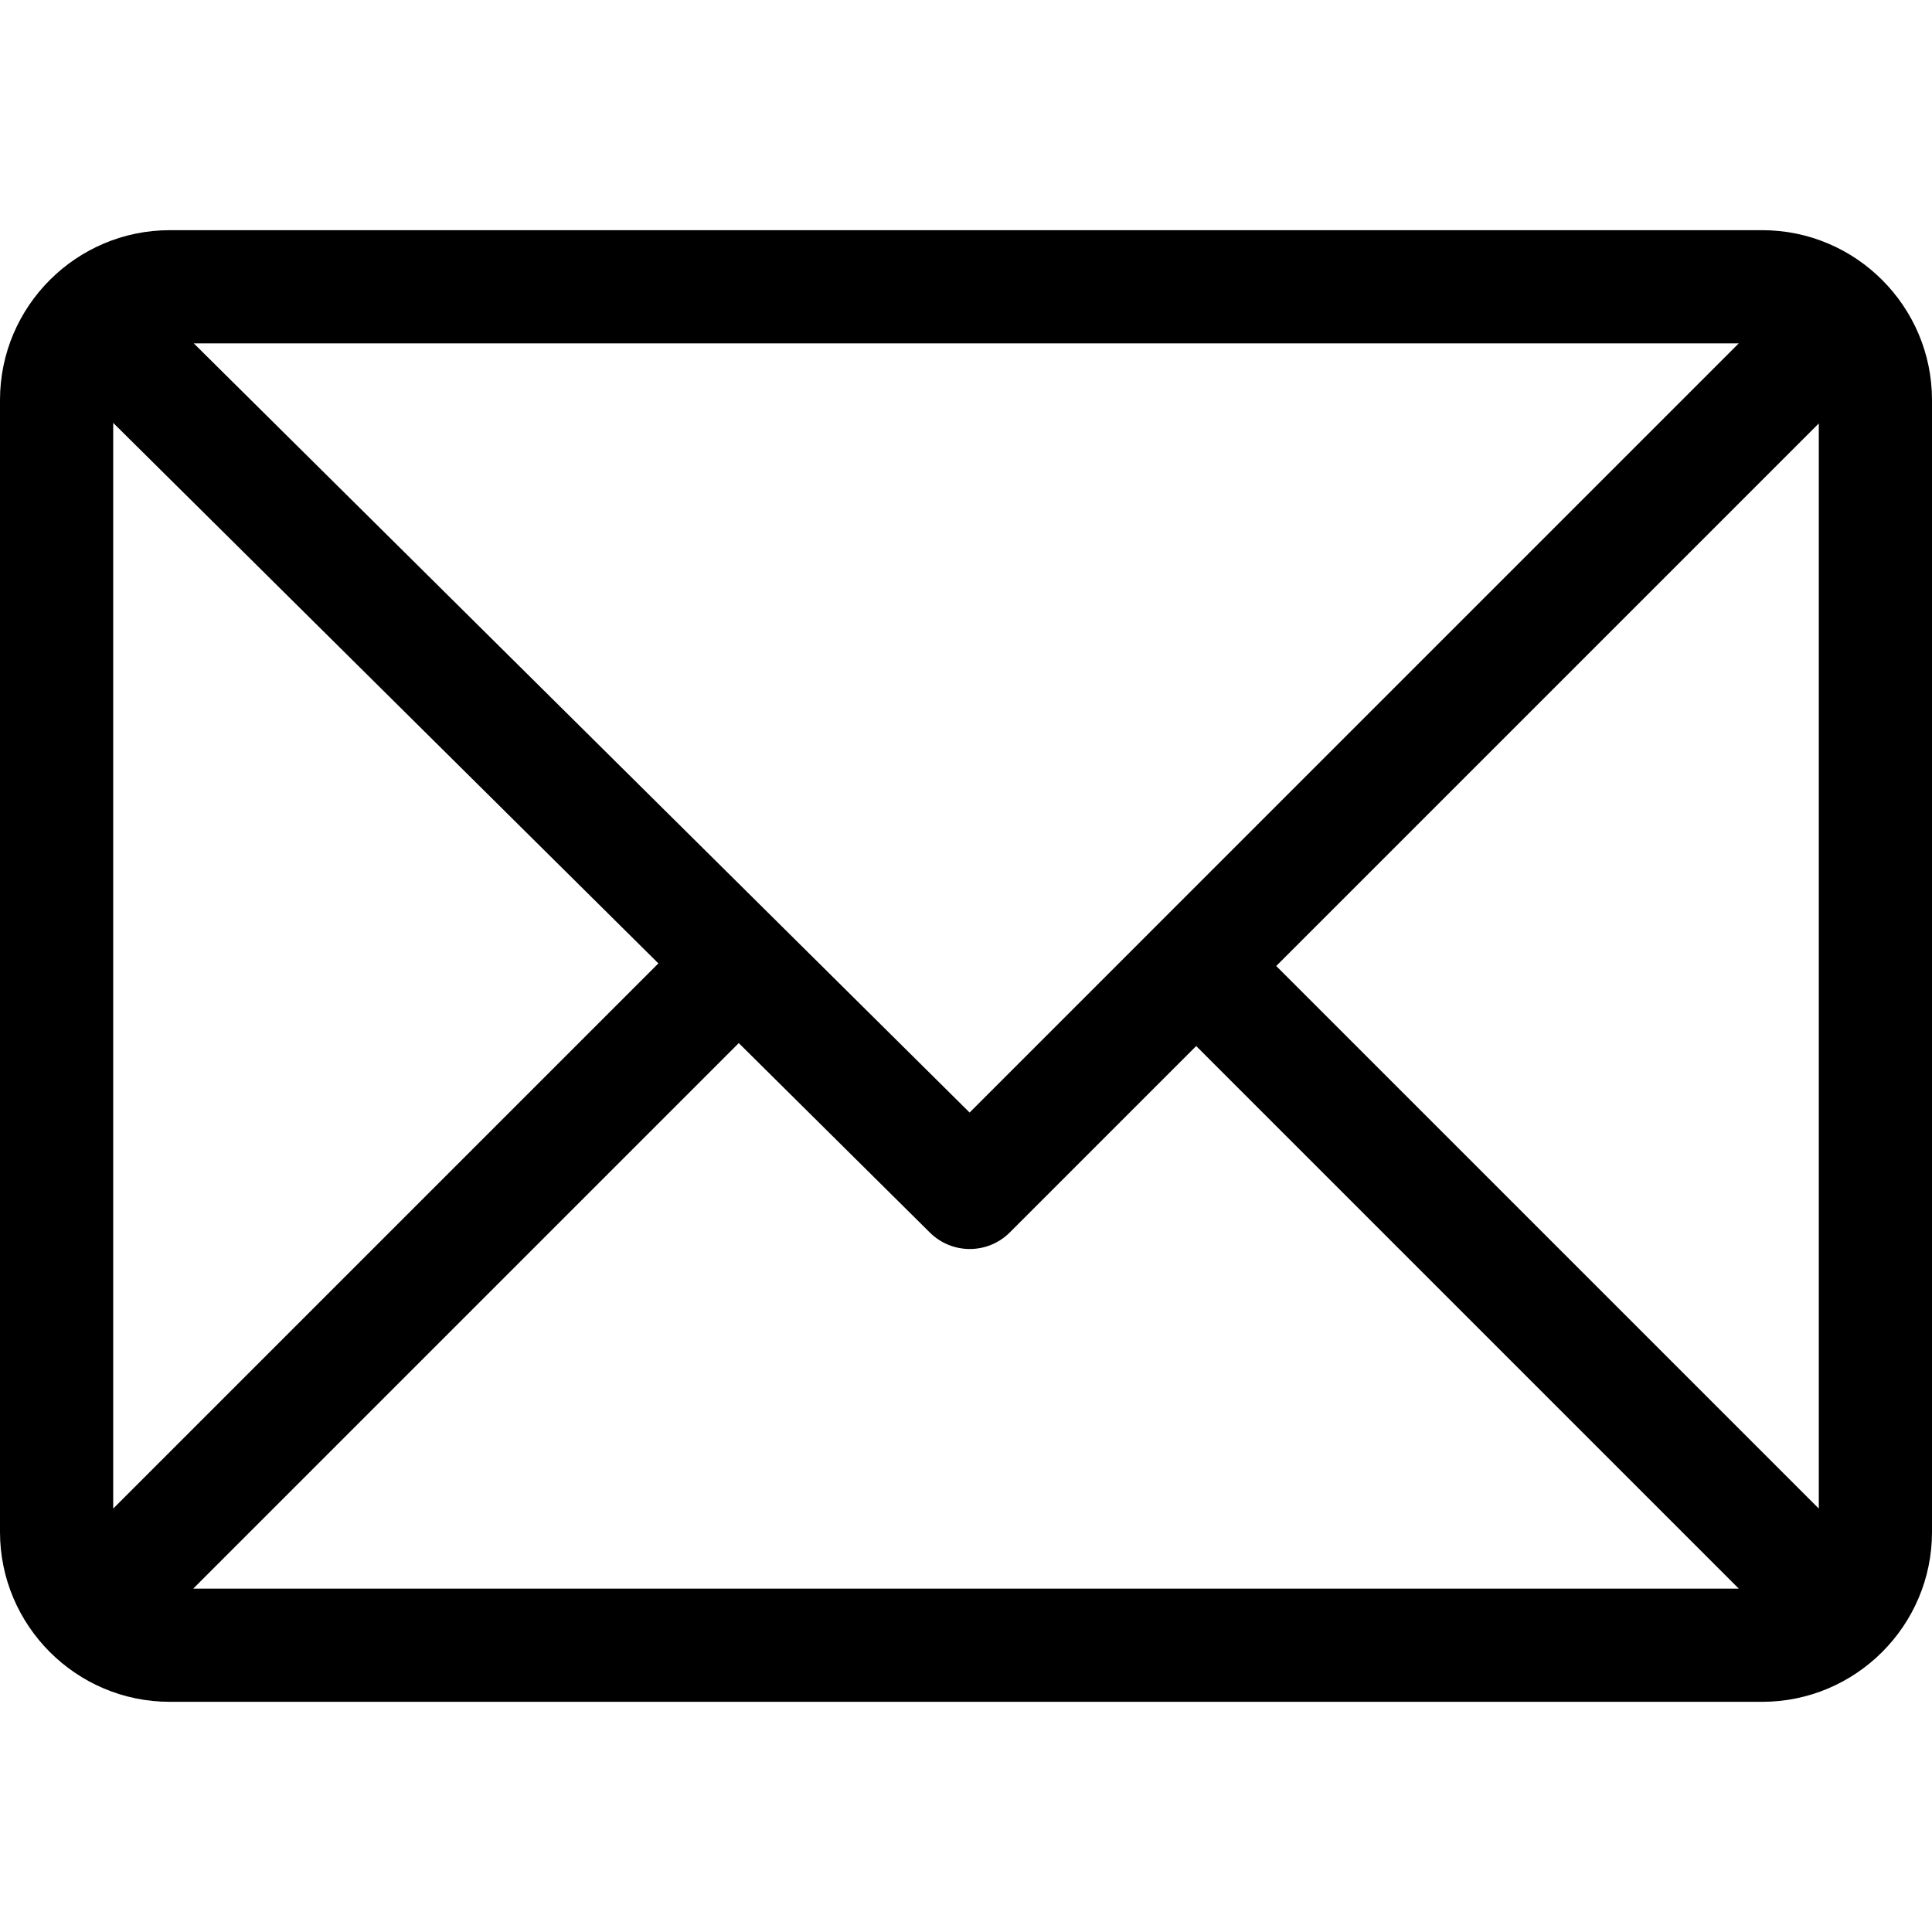
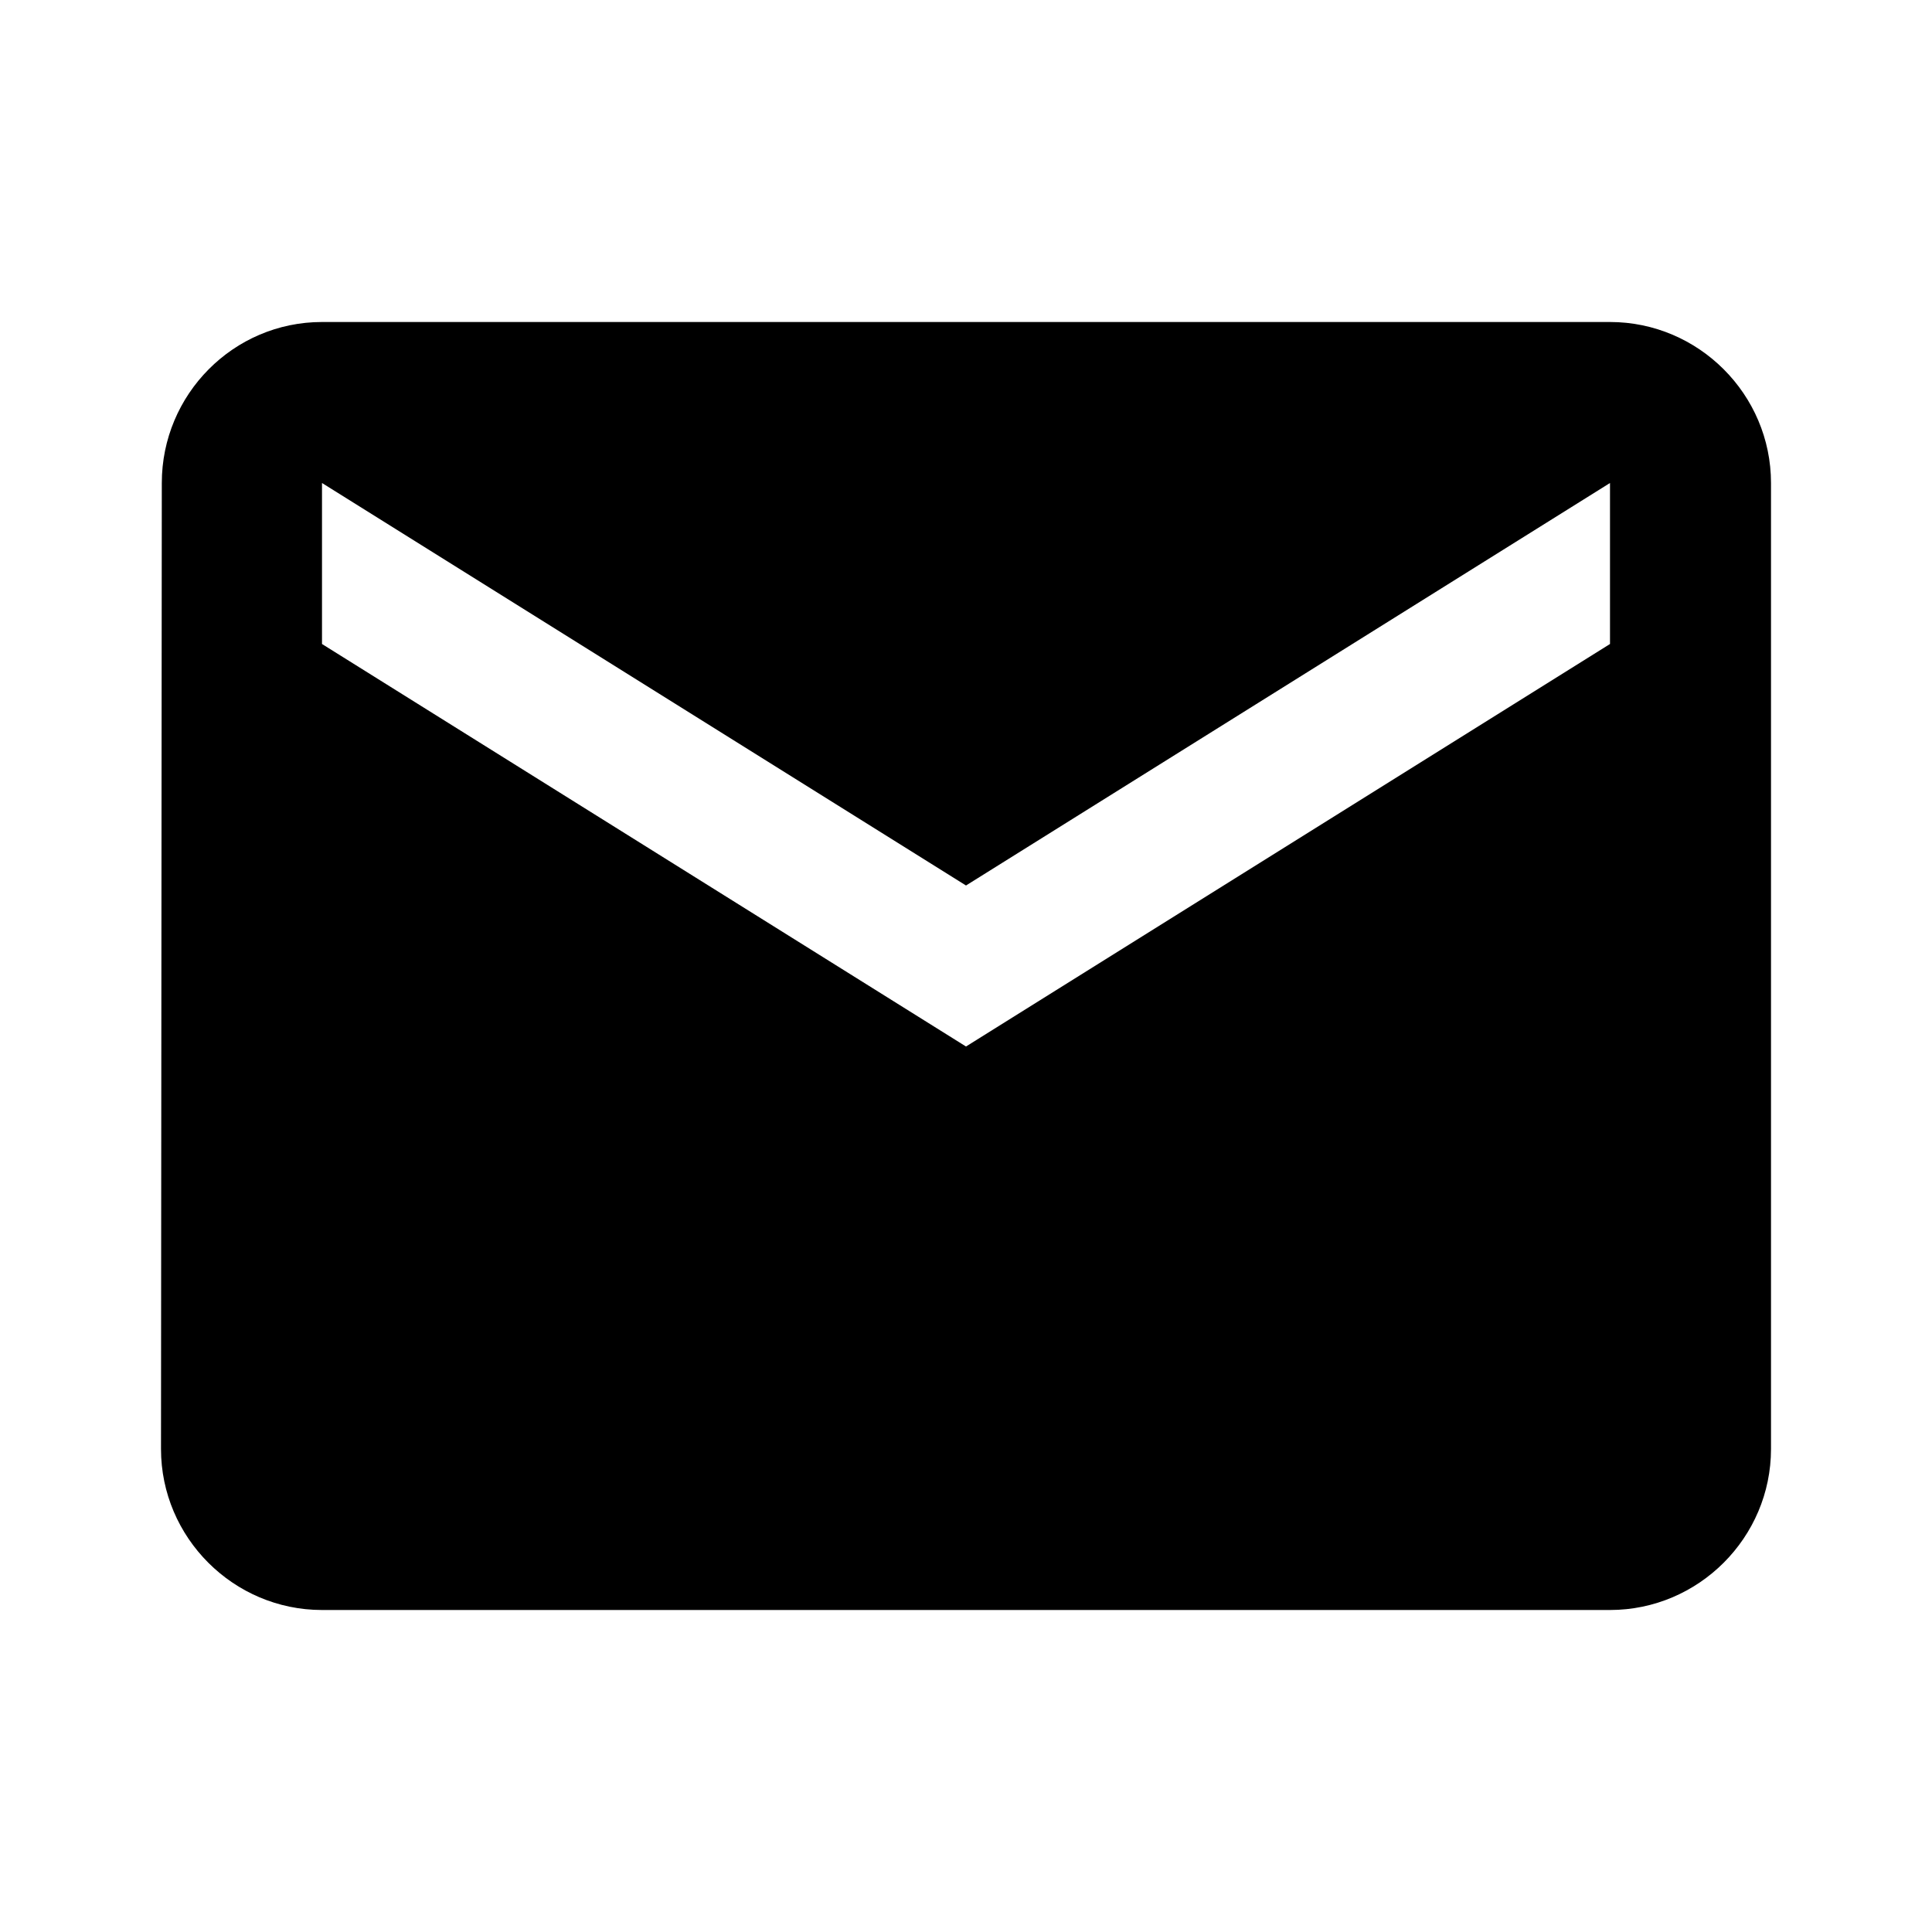
- <svg xmlns="http://www.w3.org/2000/svg" version="1.1" id="Capa_1" x="0px" y="0px" viewBox="0 0 512 512" style="enable-background:new 0 0 512 512;" xml:space="preserve">
-   <g>
-     <g>
-       <path d="M467,61H45C20.218,61,0,81.196,0,106v300c0,24.72,20.128,45,45,45h422c24.72,0,45-20.128,45-45V106    C512,81.28,491.872,61,467,61z M460.786,91L256.954,294.833L51.359,91H460.786z M30,399.788V112.069l144.479,143.24L30,399.788z     M51.213,421l144.57-144.57l50.657,50.222c5.864,5.814,15.327,5.795,21.167-0.046L317,277.213L460.787,421H51.213z M482,399.787    L338.213,256L482,112.212V399.787z" />
-     </g>
-   </g>
-   <g>
- </g>
-   <g>
- </g>
-   <g>
- </g>
-   <g>
- </g>
-   <g>
- </g>
-   <g>
- </g>
-   <g>
- </g>
-   <g>
- </g>
-   <g>
- </g>
-   <g>
- </g>
-   <g>
- </g>
-   <g>
- </g>
-   <g>
- </g>
-   <g>
- </g>
-   <g>
- </g>
+ <svg xmlns="http://www.w3.org/2000/svg" height="24" viewBox="0 0 24 24" width="24">
+   <path d="M0 0h24v24H0z" fill="none" />
+   <path d="M20 4H4c-1.1 0-1.99.9-1.99 2L2 18c0 1.1.9 2 2 2h16c1.1 0 2-.9 2-2V6c0-1.1-.9-2-2-2zm0 4l-8 5-8-5V6l8 5 8-5v2z" />
</svg>
